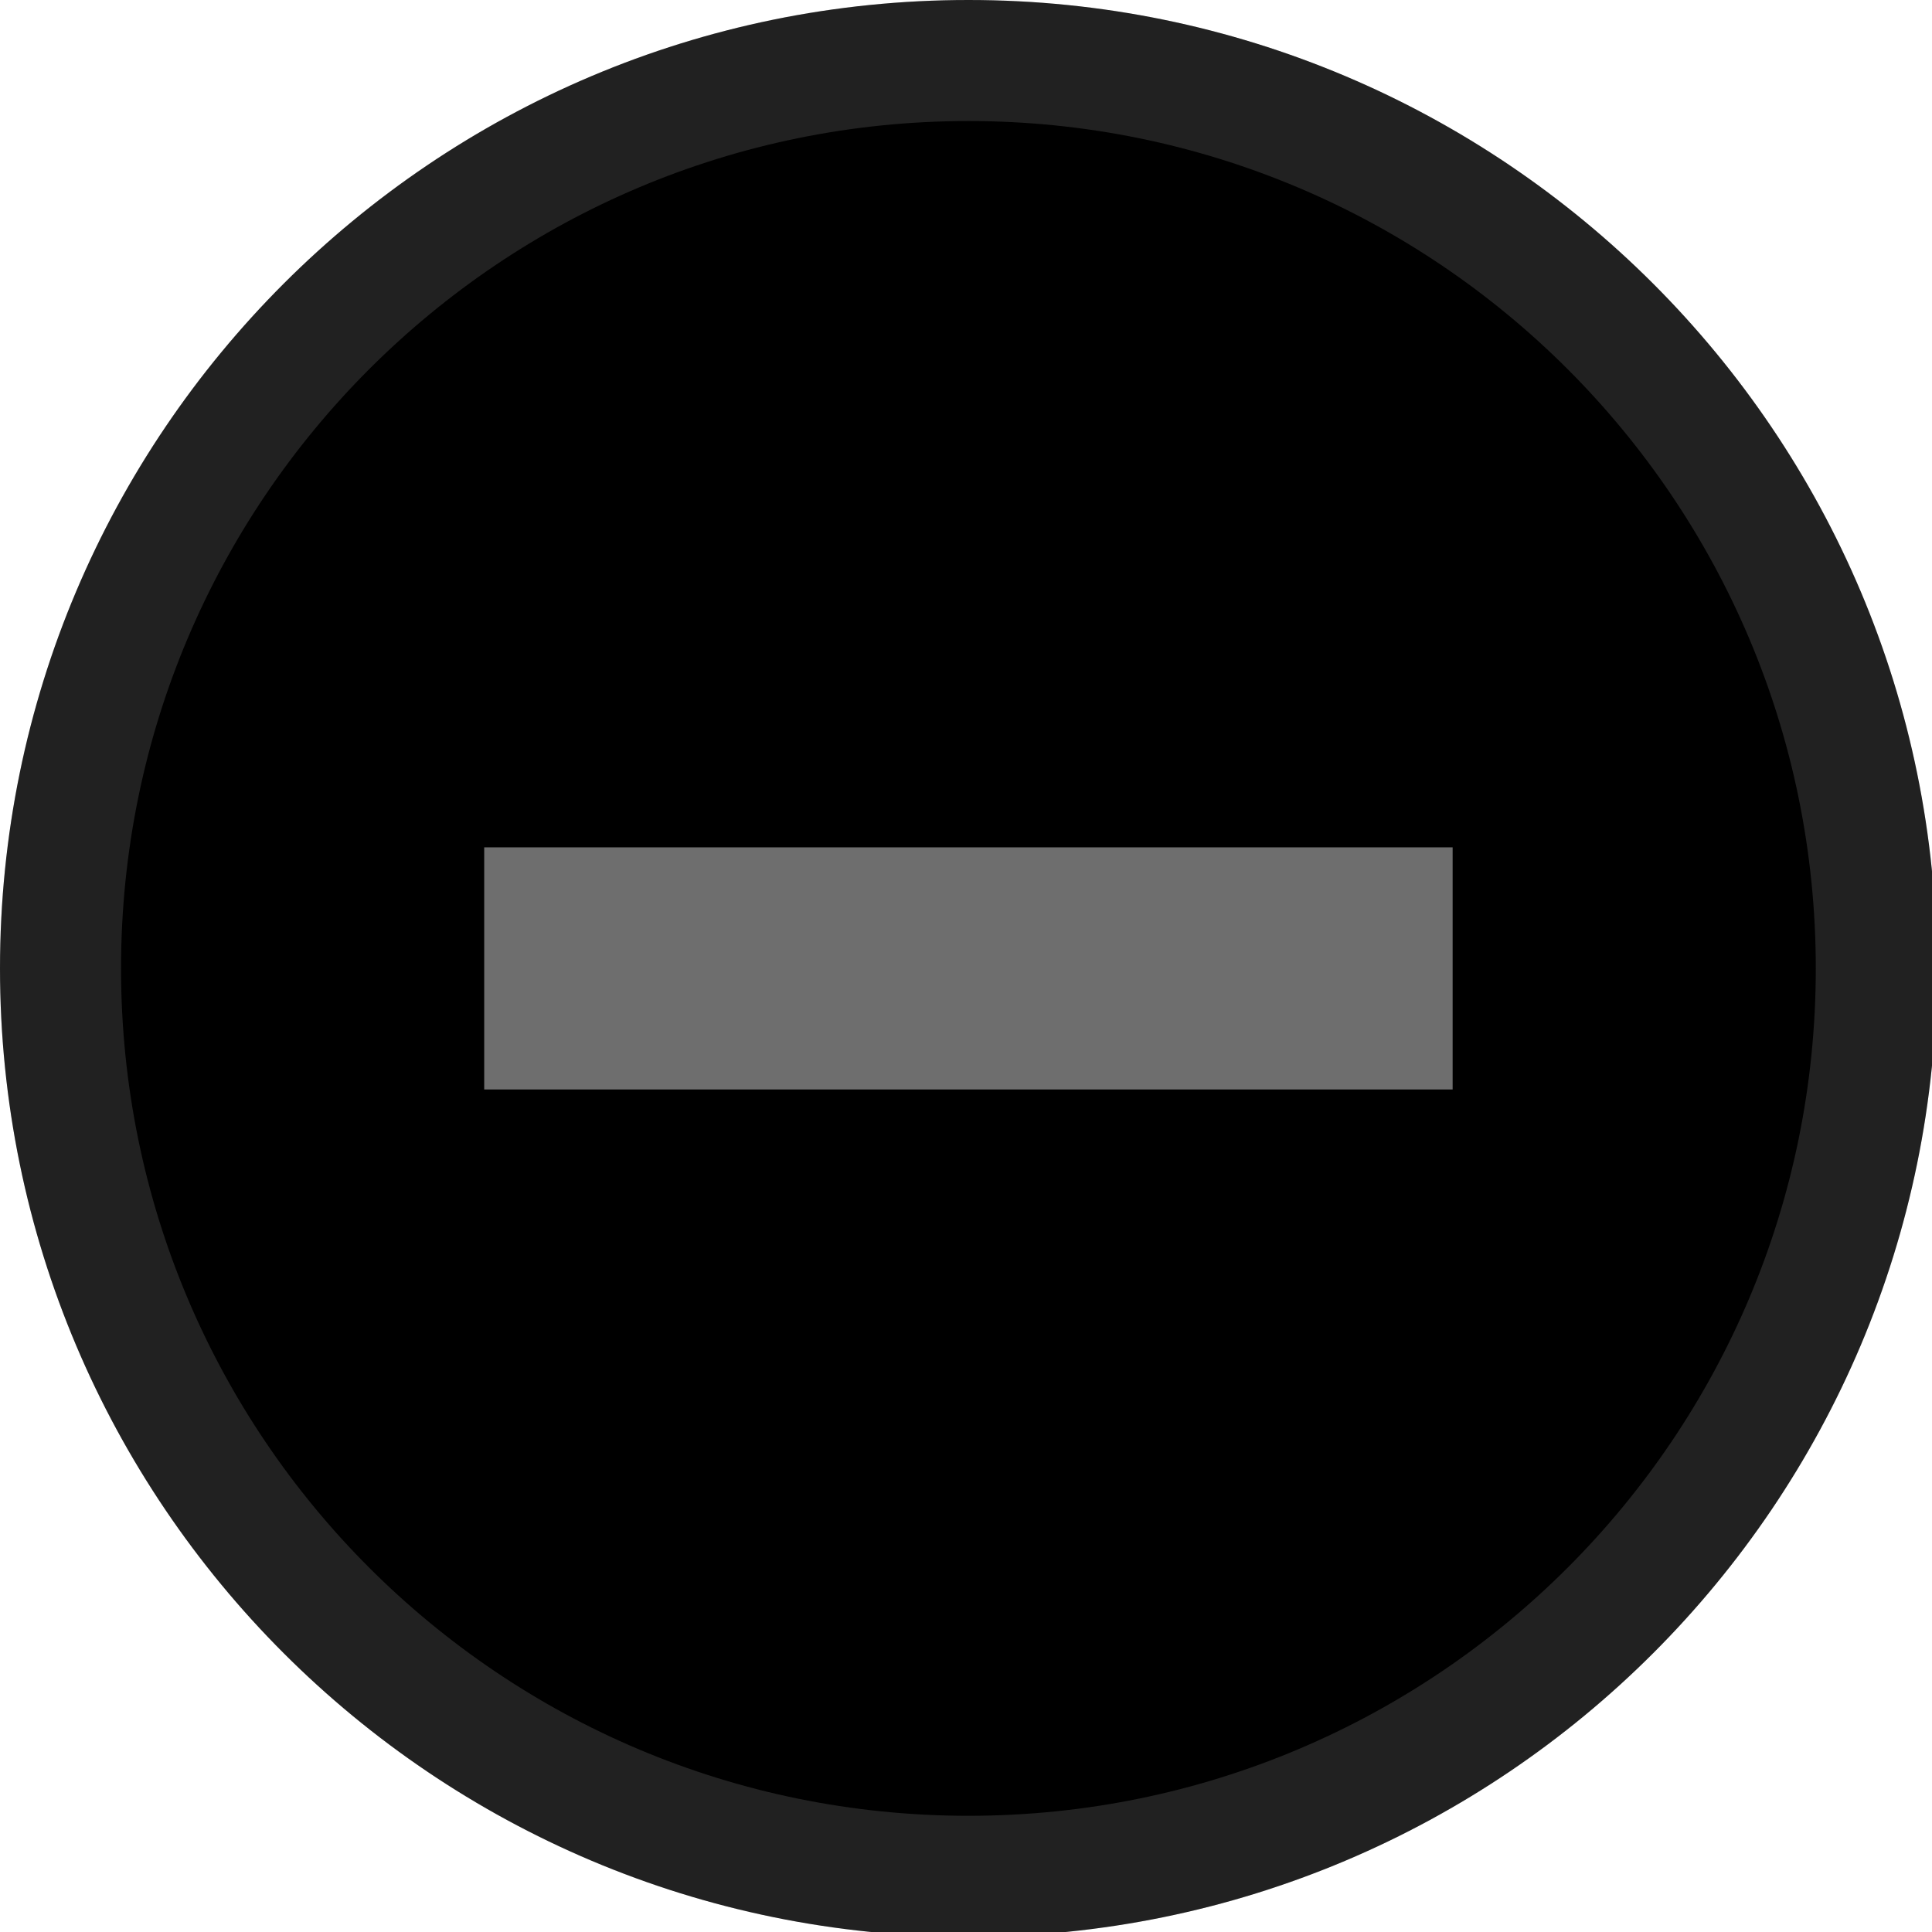
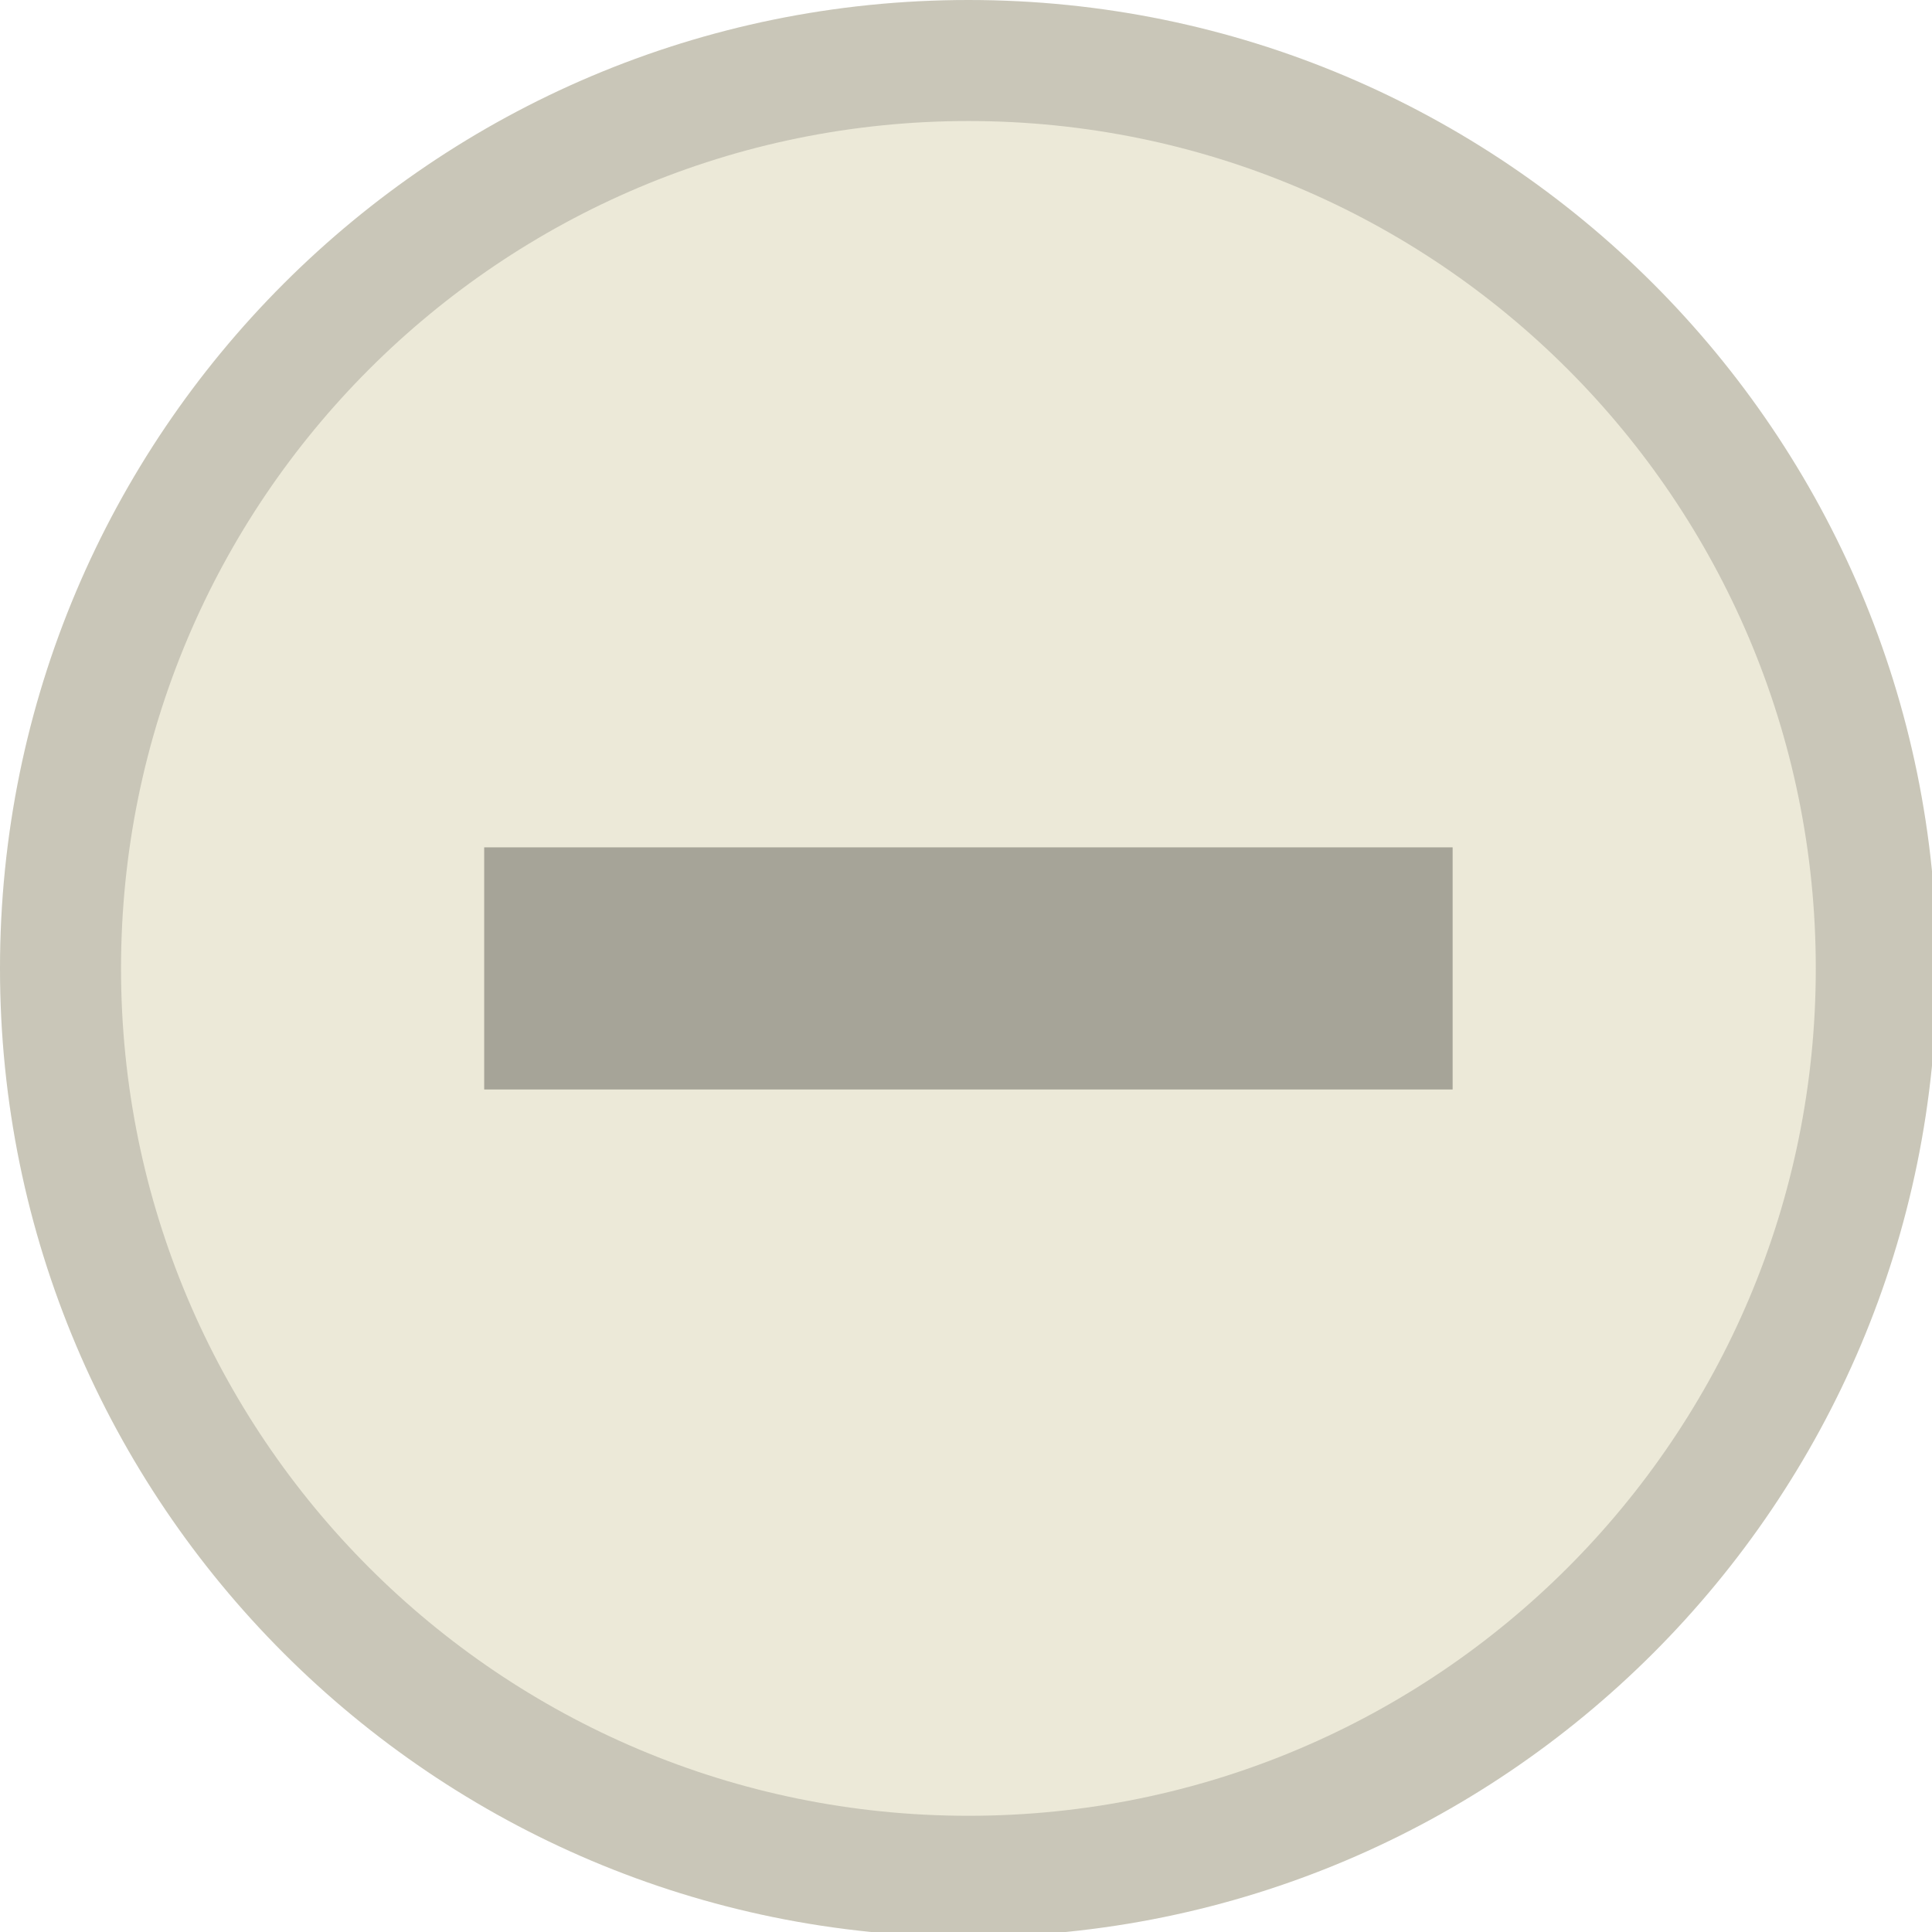
<svg xmlns="http://www.w3.org/2000/svg" width="133pt" height="133pt" viewBox="0 0 133 133" version="1.1">
  <g id="surface1">
-     <path style=" stroke:none;fill-rule:nonzero;fill:#000000;fill-opacity:1;" d="M 67.219 6.836 C 101.172 6.836 128.711 33.723 128.711 66.863 C 128.711 100 101.172 126.855 67.219 126.855 C 33.27 126.855 5.73 100 5.73 66.863 C 5.73 33.723 33.27 6.836 67.219 6.836 Z M 67.219 6.836 " />
-     <path style=" stroke:none;fill-rule:nonzero;fill:#000000;fill-opacity:1;" d="M 66.668 0 C 29.852 0 0 29.852 0 66.668 C 0 103.484 29.852 133.332 66.668 133.332 C 103.484 133.332 133.332 103.484 133.332 66.668 C 133.332 29.852 103.484 0 66.668 0 Z M 66.668 8.332 C 98.895 8.332 125 34.441 125 66.668 C 125 98.895 98.895 125 66.668 125 C 34.441 125 8.332 98.895 8.332 66.668 C 8.332 34.441 34.441 8.332 66.668 8.332 Z M 66.668 8.332 " />
-     <path style=" stroke:none;fill-rule:nonzero;fill:#dcdcdc;fill-opacity:0.15;" d="M 66.668 0 C 29.852 0 0 29.852 0 66.668 C 0 103.484 29.852 133.332 66.668 133.332 C 103.484 133.332 133.332 103.484 133.332 66.668 C 133.332 29.852 103.484 0 66.668 0 Z M 66.668 8.332 C 98.895 8.332 125 34.441 125 66.668 C 125 98.895 98.895 125 66.668 125 C 34.441 125 8.332 98.895 8.332 66.668 C 8.332 34.441 34.441 8.332 66.668 8.332 Z M 66.668 8.332 " />
-     <path style=" stroke:none;fill-rule:nonzero;fill:#dcdcdc;fill-opacity:0.5;" d="M 33.332 58.332 L 100 58.332 L 100 75 L 33.332 75 Z M 33.332 58.332 " />
+     <path style=" stroke:none;fill-rule:nonzero;fill:#ECE9D8;fill-opacity:1;" d="M 67.219 6.836 C 101.172 6.836 128.711 33.723 128.711 66.863 C 128.711 100 101.172 126.855 67.219 126.855 C 33.27 126.855 5.73 100 5.73 66.863 C 5.73 33.723 33.27 6.836 67.219 6.836 Z M 67.219 6.836 " />
+     <path style=" stroke:none;fill-rule:nonzero;fill:#ECE9D8;fill-opacity:1;" d="M 66.668 0 C 29.852 0 0 29.852 0 66.668 C 0 103.484 29.852 133.332 66.668 133.332 C 103.484 133.332 133.332 103.484 133.332 66.668 C 133.332 29.852 103.484 0 66.668 0 Z M 66.668 8.332 C 98.895 8.332 125 34.441 125 66.668 C 125 98.895 98.895 125 66.668 125 C 34.441 125 8.332 98.895 8.332 66.668 C 8.332 34.441 34.441 8.332 66.668 8.332 Z M 66.668 8.332 " />
+     <path style=" stroke:none;fill-rule:nonzero;fill:#000000;fill-opacity:0.15;" d="M 66.668 0 C 29.852 0 0 29.852 0 66.668 C 0 103.484 29.852 133.332 66.668 133.332 C 103.484 133.332 133.332 103.484 133.332 66.668 C 133.332 29.852 103.484 0 66.668 0 Z M 66.668 8.332 C 98.895 8.332 125 34.441 125 66.668 C 125 98.895 98.895 125 66.668 125 C 34.441 125 8.332 98.895 8.332 66.668 C 8.332 34.441 34.441 8.332 66.668 8.332 Z M 66.668 8.332 " />
+     <path style=" stroke:none;fill-rule:nonzero;fill:#000000;fill-opacity:0.3;" d="M 33.332 58.332 L 100 58.332 L 100 75 L 33.332 75 Z M 33.332 58.332 " />
  </g>
</svg>
